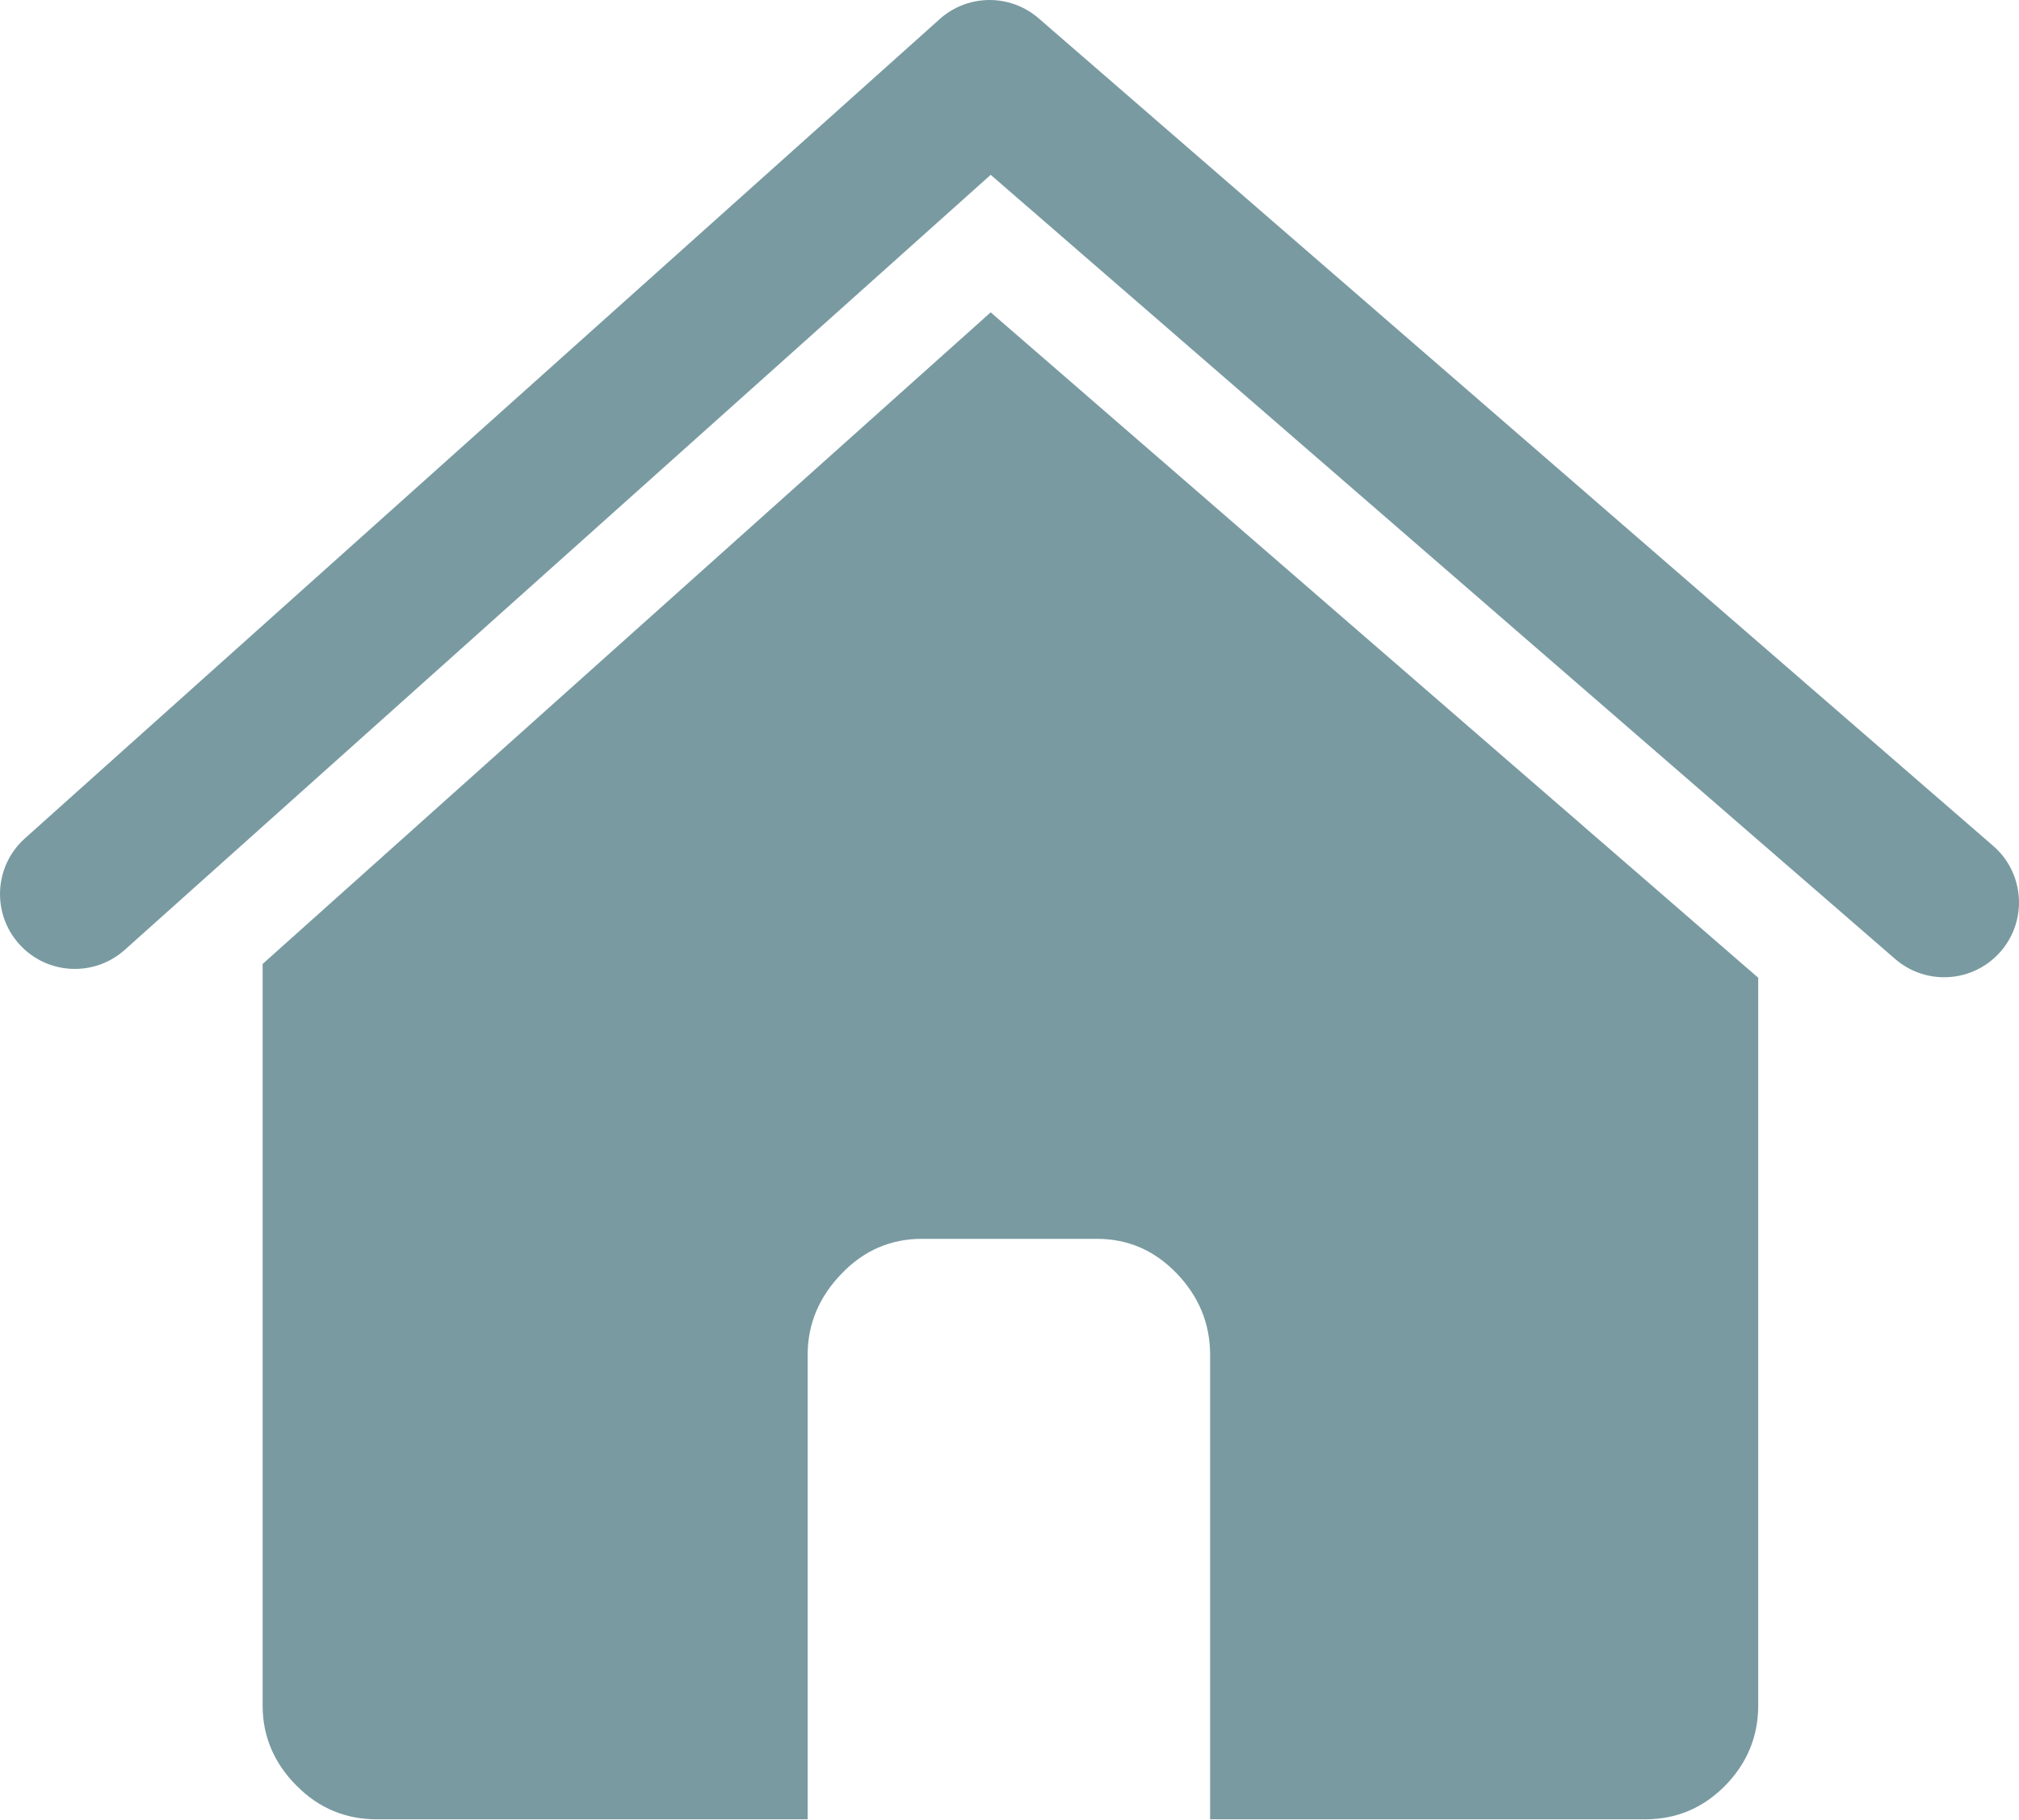
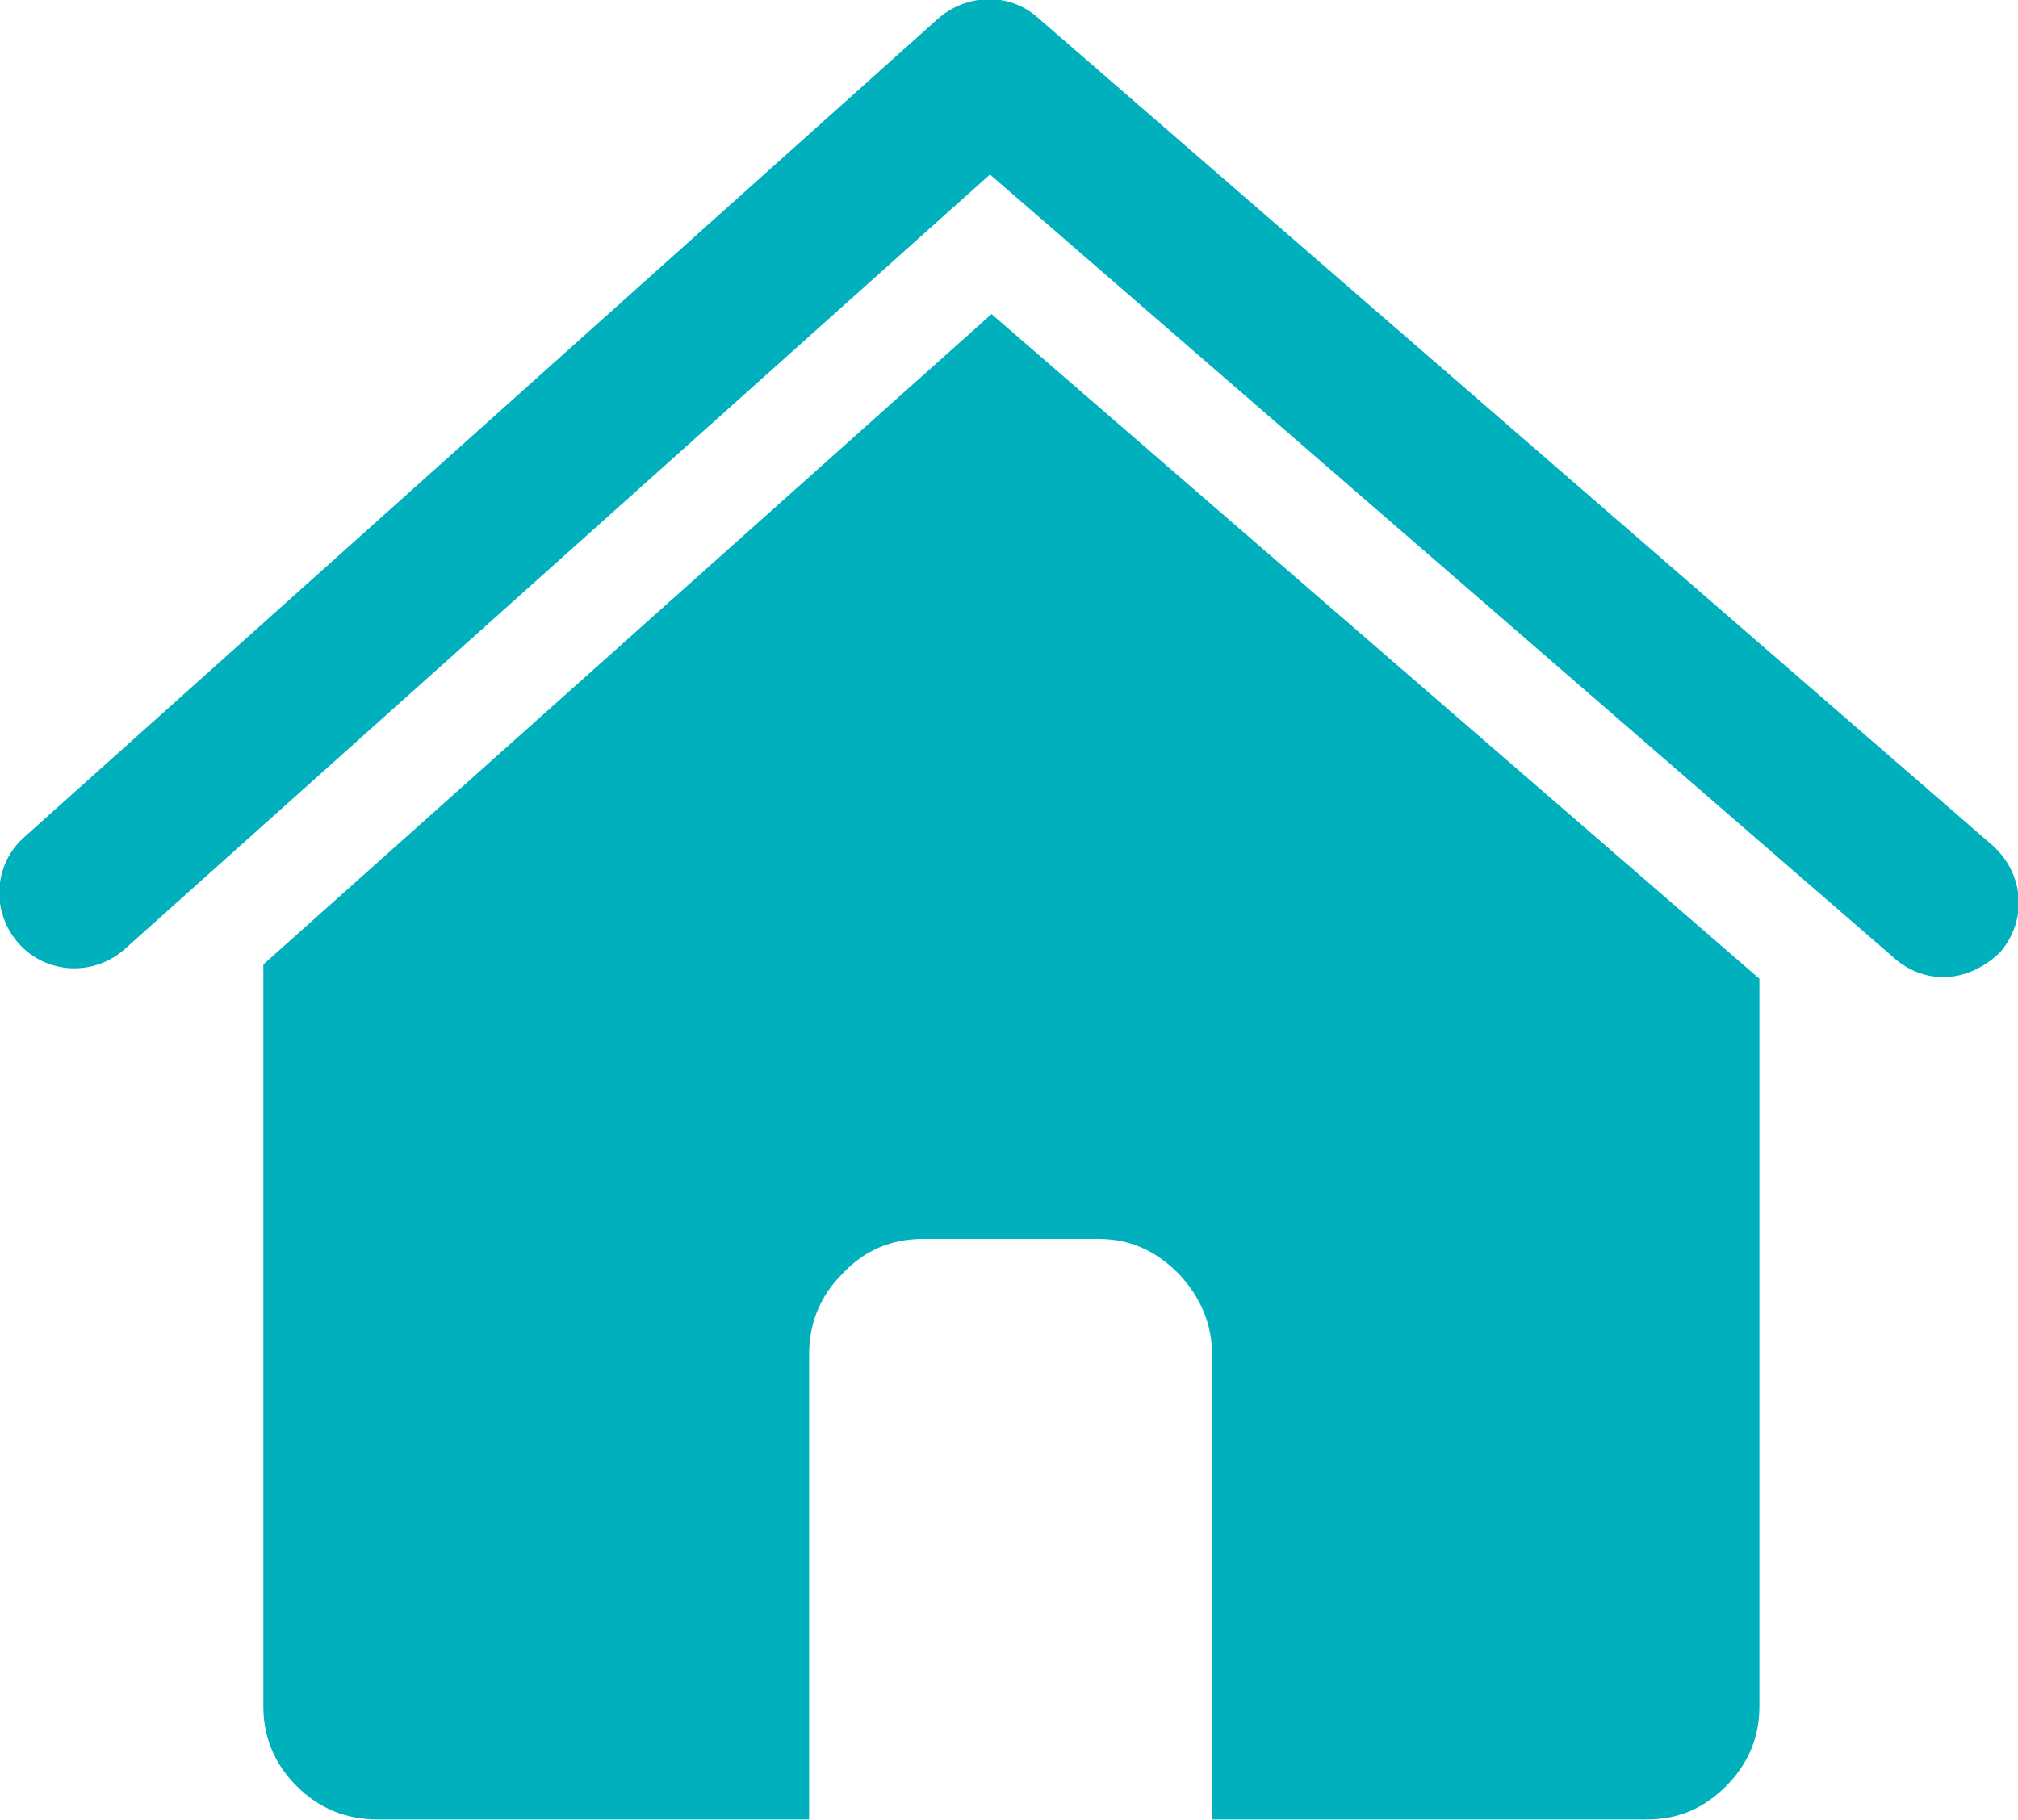
- <svg xmlns="http://www.w3.org/2000/svg" version="1.1" id="Layer_1" x="0px" y="0px" width="127.23px" height="114.668px" viewBox="0 0 127.23 114.668" enable-background="new 0 0 127.23 114.668" xml:space="preserve">
+ <svg xmlns="http://www.w3.org/2000/svg" version="1.1" id="Layer_1" x="0px" y="0px" viewBox="-241 339.3 127.2 114.7" style="enable-background:new -241 339.3 127.2 114.7;" xml:space="preserve">
+   <style type="text/css">
+ 	.st0{fill:#00B0BD;}
+ </style>
  <g>
-     <path fill="#799AA1" d="M125.604,53.316l-60.15-52.16c-1.802-1.564-4.487-1.537-6.256,0.064L1.552,52.856   c-1.932,1.748-2.079,4.73-0.331,6.661c1.747,1.933,4.729,2.08,6.661,0.332l54.548-48.83l56.993,49.421   c0.894,0.775,1.994,1.154,3.091,1.154c1.317,0,2.631-0.551,3.562-1.625C127.782,58.002,127.573,55.023,125.604,53.316z" />
-     <path fill="#799AA1" d="M16.55,60.756v46.75c0,1.935,0.729,3.632,2.142,5.047c1.401,1.416,3.099,2.115,5.05,2.115h27.154V85.387   c0-1.951,0.729-3.658,2.141-5.112c1.402-1.467,3.098-2.194,5.05-2.194h11.029c1.977,0,3.646,0.729,5.051,2.194   c1.39,1.454,2.089,3.161,2.089,5.112v29.281h27.401c1.975,0,3.645-0.699,5.049-2.115c1.39-1.415,2.09-3.112,2.09-5.047V61.625   L62.429,19.686L16.55,60.756z" />
+     <path class="st0" d="M-115.4,392.6l-60.2-52.2c-1.8-1.6-4.5-1.5-6.3,0.1l-57.6,51.6c-1.9,1.7-2.1,4.7-0.3,6.7   c1.7,1.9,4.7,2.1,6.7,0.3l54.5-48.8l57,49.4c0.9,0.8,2,1.2,3.1,1.2c1.3,0,2.6-0.6,3.6-1.6C-113.2,397.3-113.4,394.4-115.4,392.6z" />
+     <path class="st0" d="M-224.4,400.1v46.8c0,1.9,0.7,3.6,2.1,5c1.4,1.4,3.1,2.1,5.1,2.1h27.2v-29.3c0-2,0.7-3.7,2.1-5.1   c1.4-1.5,3.1-2.2,5.1-2.2h11c2,0,3.6,0.7,5.1,2.2c1.4,1.5,2.1,3.2,2.1,5.1V454h27.4c2,0,3.6-0.7,5-2.1c1.4-1.4,2.1-3.1,2.1-5V401   l-48.4-41.9L-224.4,400.1z" />
  </g>
</svg>
